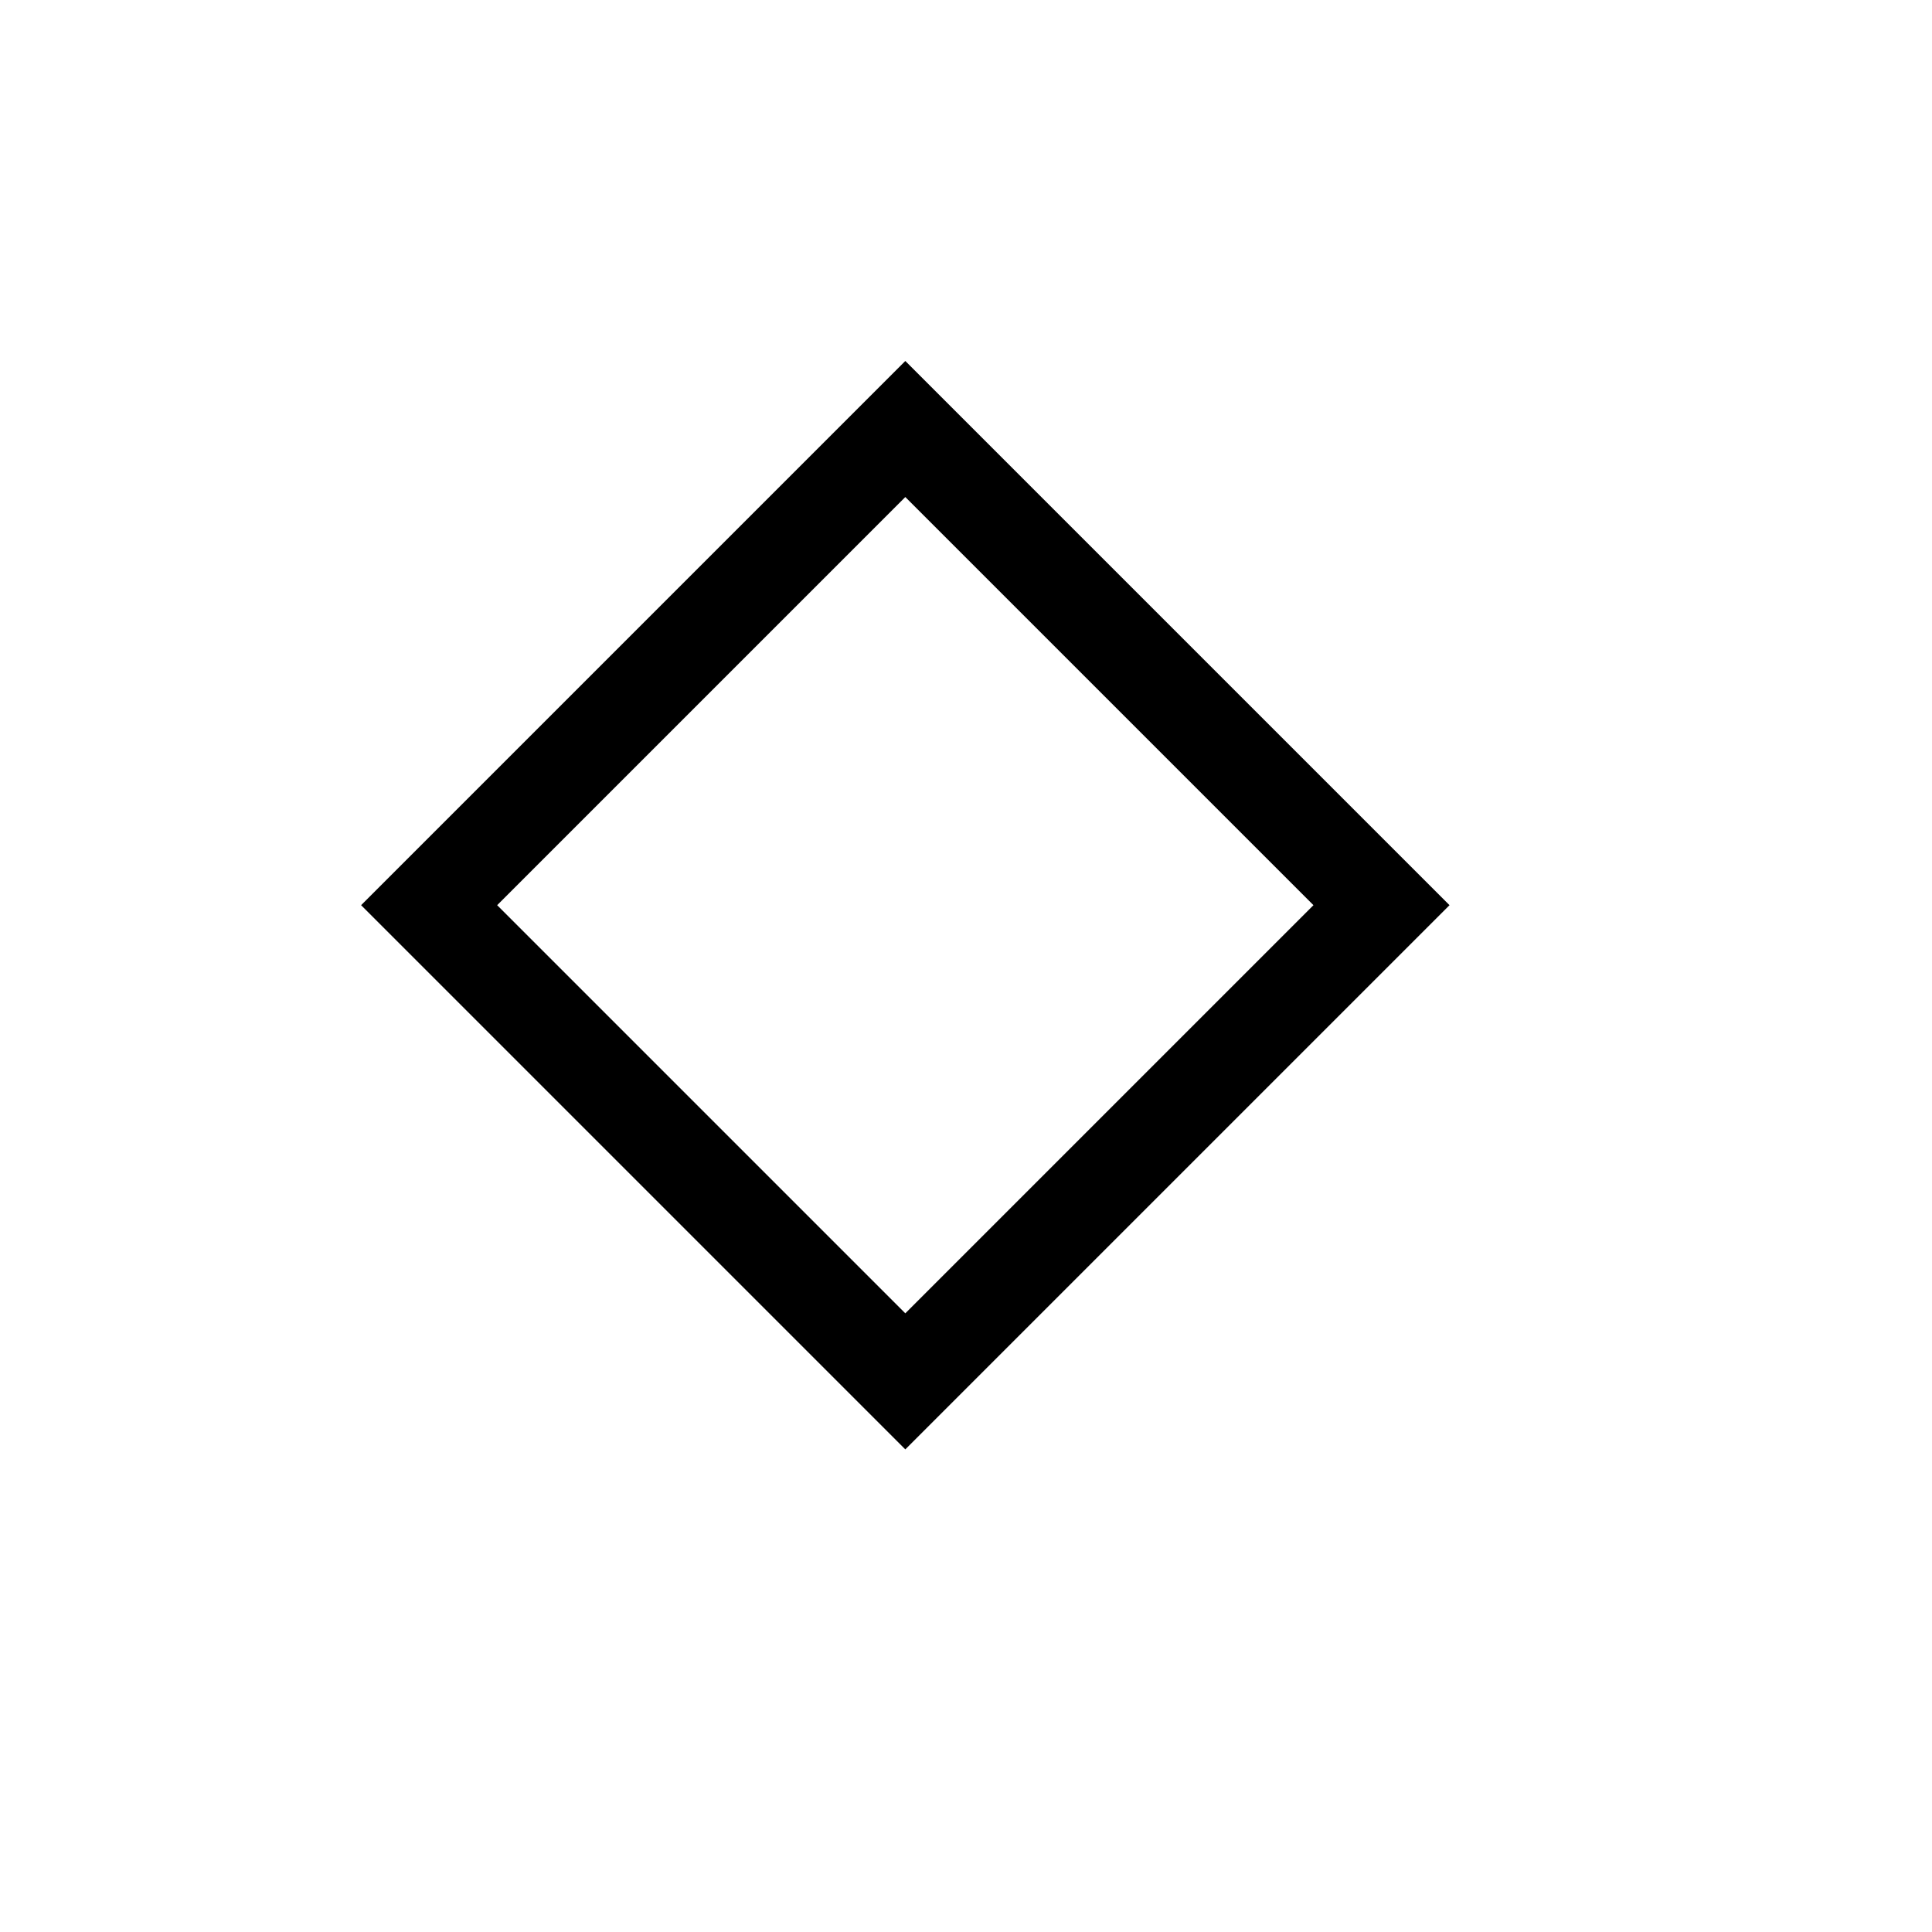
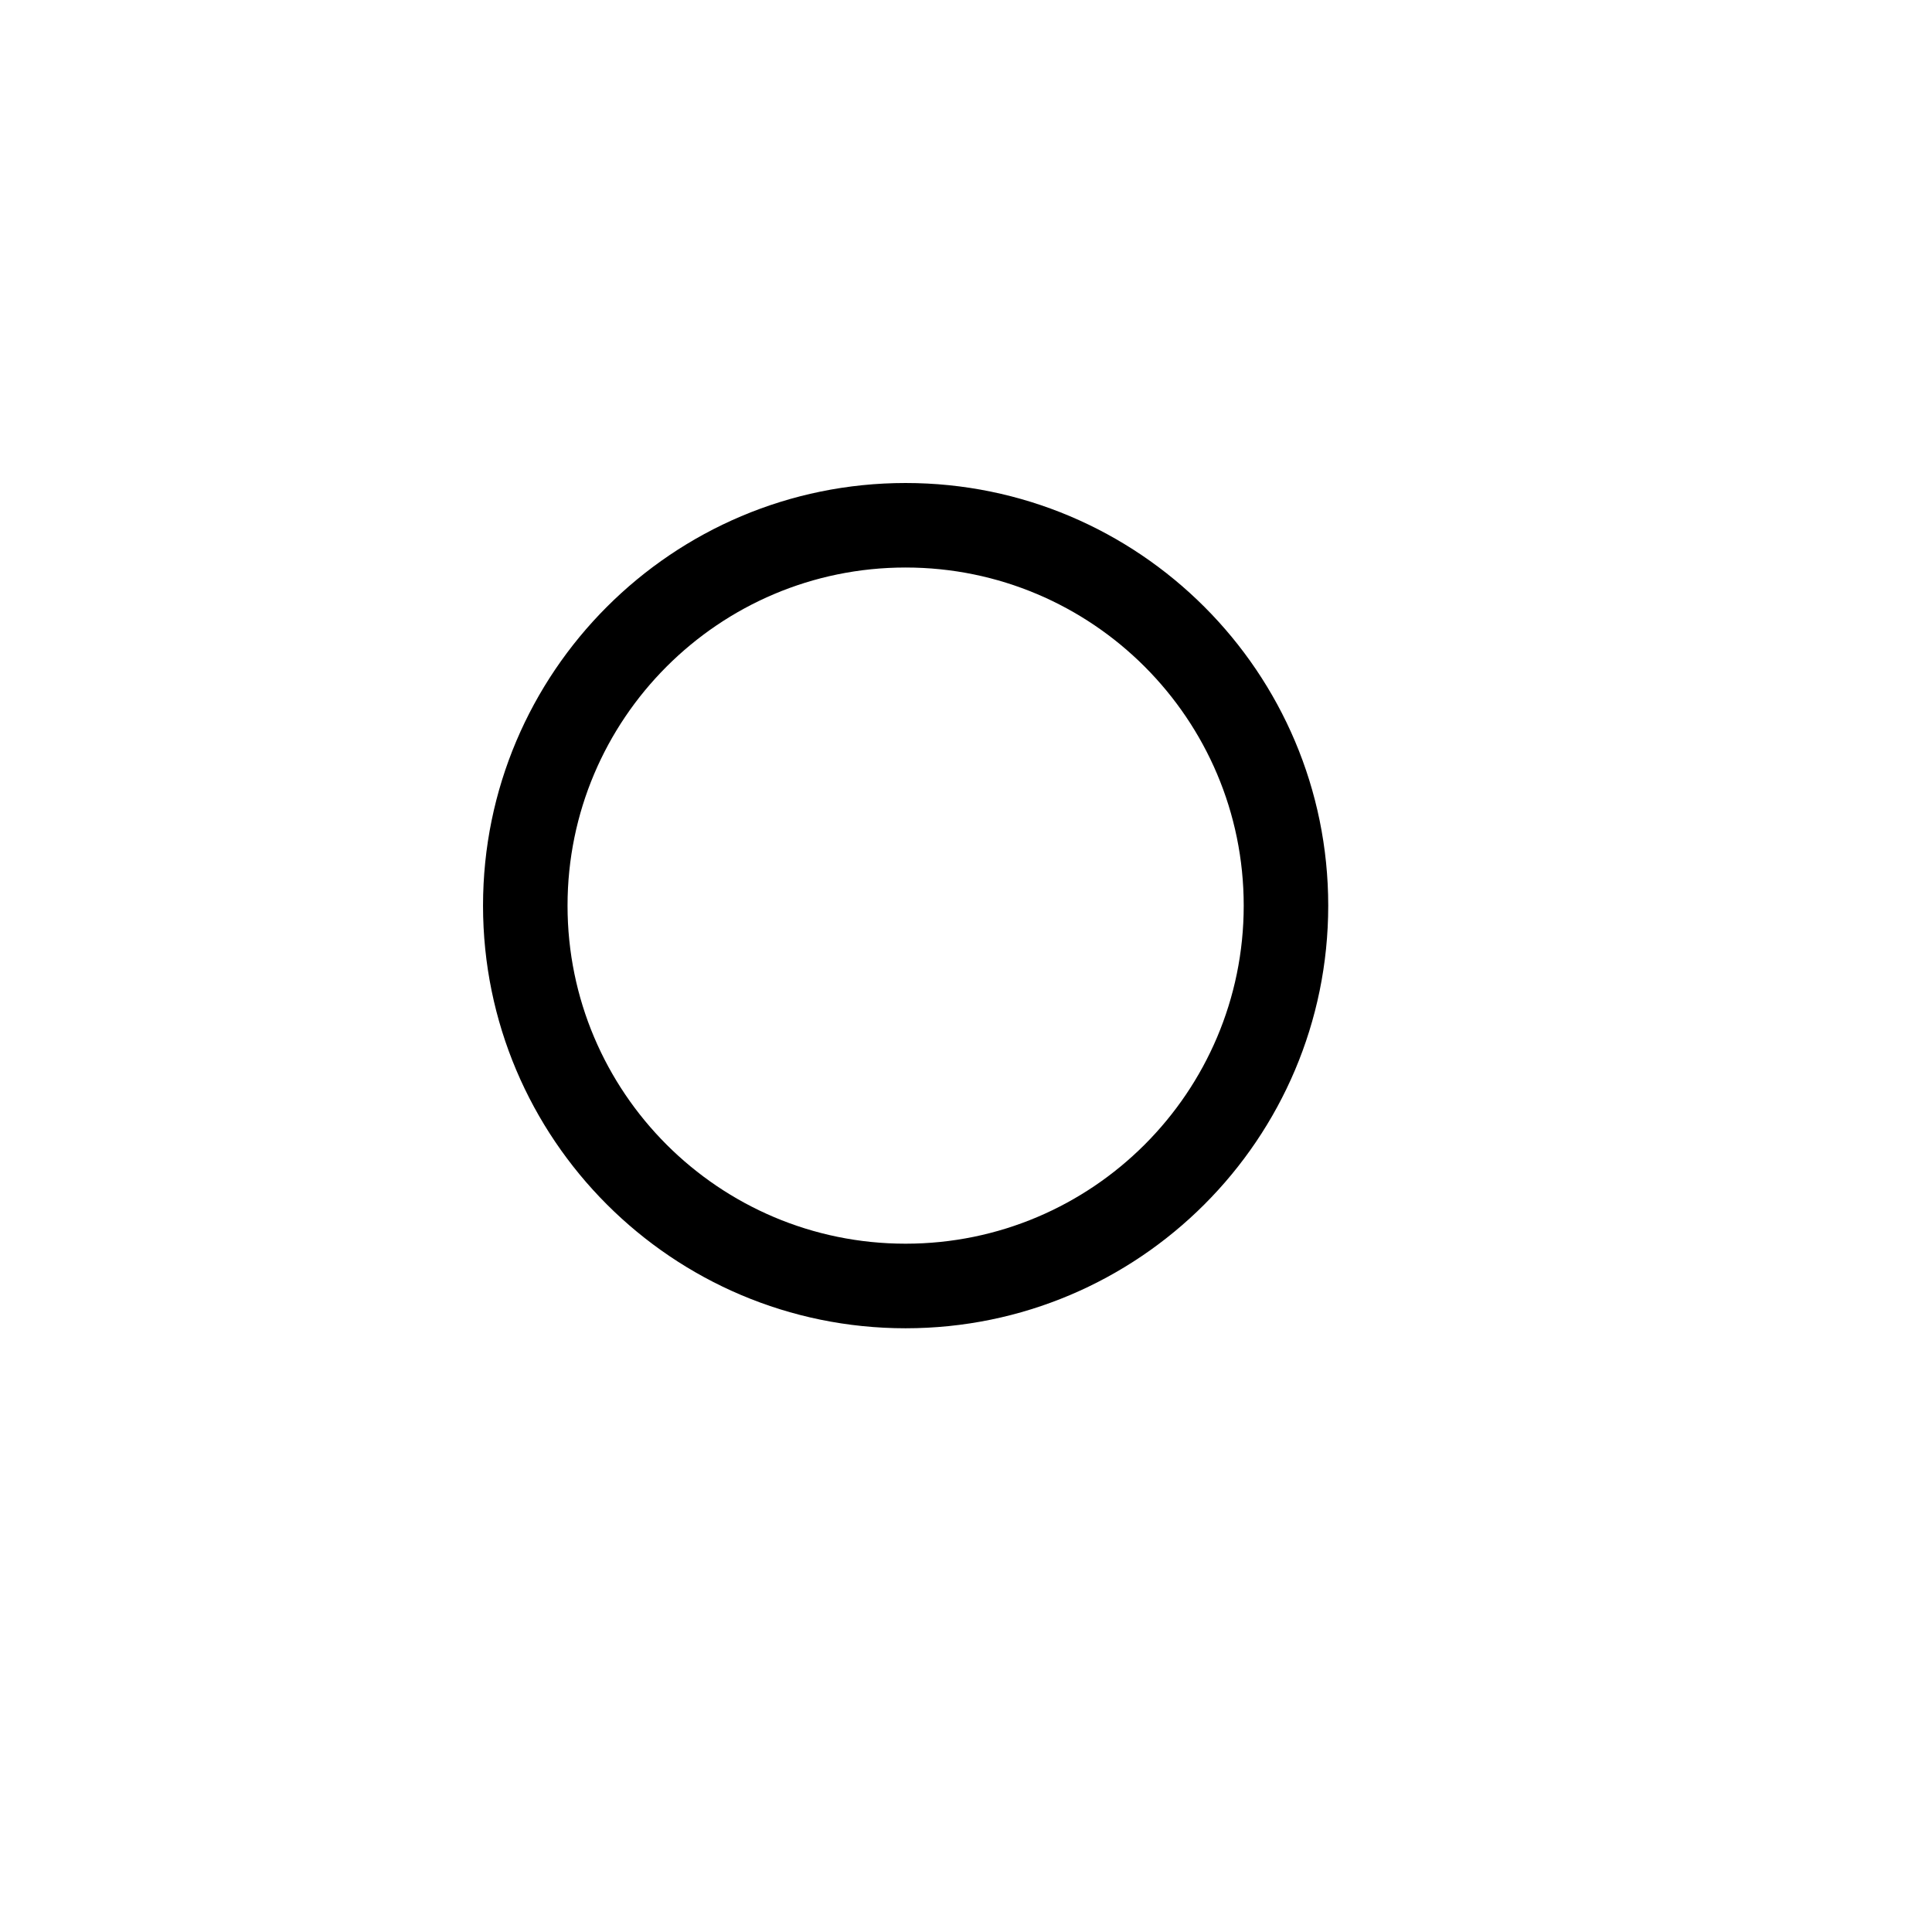
<svg xmlns="http://www.w3.org/2000/svg" width="100%" height="100%" viewBox="0 0 16 16" version="1.1" xml:space="preserve" style="fill-rule:evenodd;clip-rule:evenodd;stroke-linejoin:round;stroke-miterlimit:2;">
-   <g transform="matrix(0.563355,0.563355,-0.563355,0.563355,7.4974,-2.64406)">
+   <g transform="matrix(0.557693,0,0,0.557693,2.97127,2.96607)">
    <g id="schemaTableColumn">
-       <path d="M13,5L5,5L5,13L13,13L13,5ZM12,6L6,6L6,12L12,12L12,6Z" />
+       <path d="M8.12,1.854C11.584,1.854 14.396,4.666 14.396,8.13C14.396,11.594 11.584,14.406 8.12,14.406C4.657,14.406 1.845,11.594 1.845,8.13C1.845,4.666 4.657,1.854 8.12,1.854ZM8.12,3.109C5.349,3.109 3.1,5.359 3.1,8.13C3.1,10.901 5.349,13.15 8.12,13.15C10.891,13.15 13.141,10.901 13.141,8.13C13.141,5.359 10.891,3.109 8.12,3.109Z" />
    </g>
  </g>
</svg>
